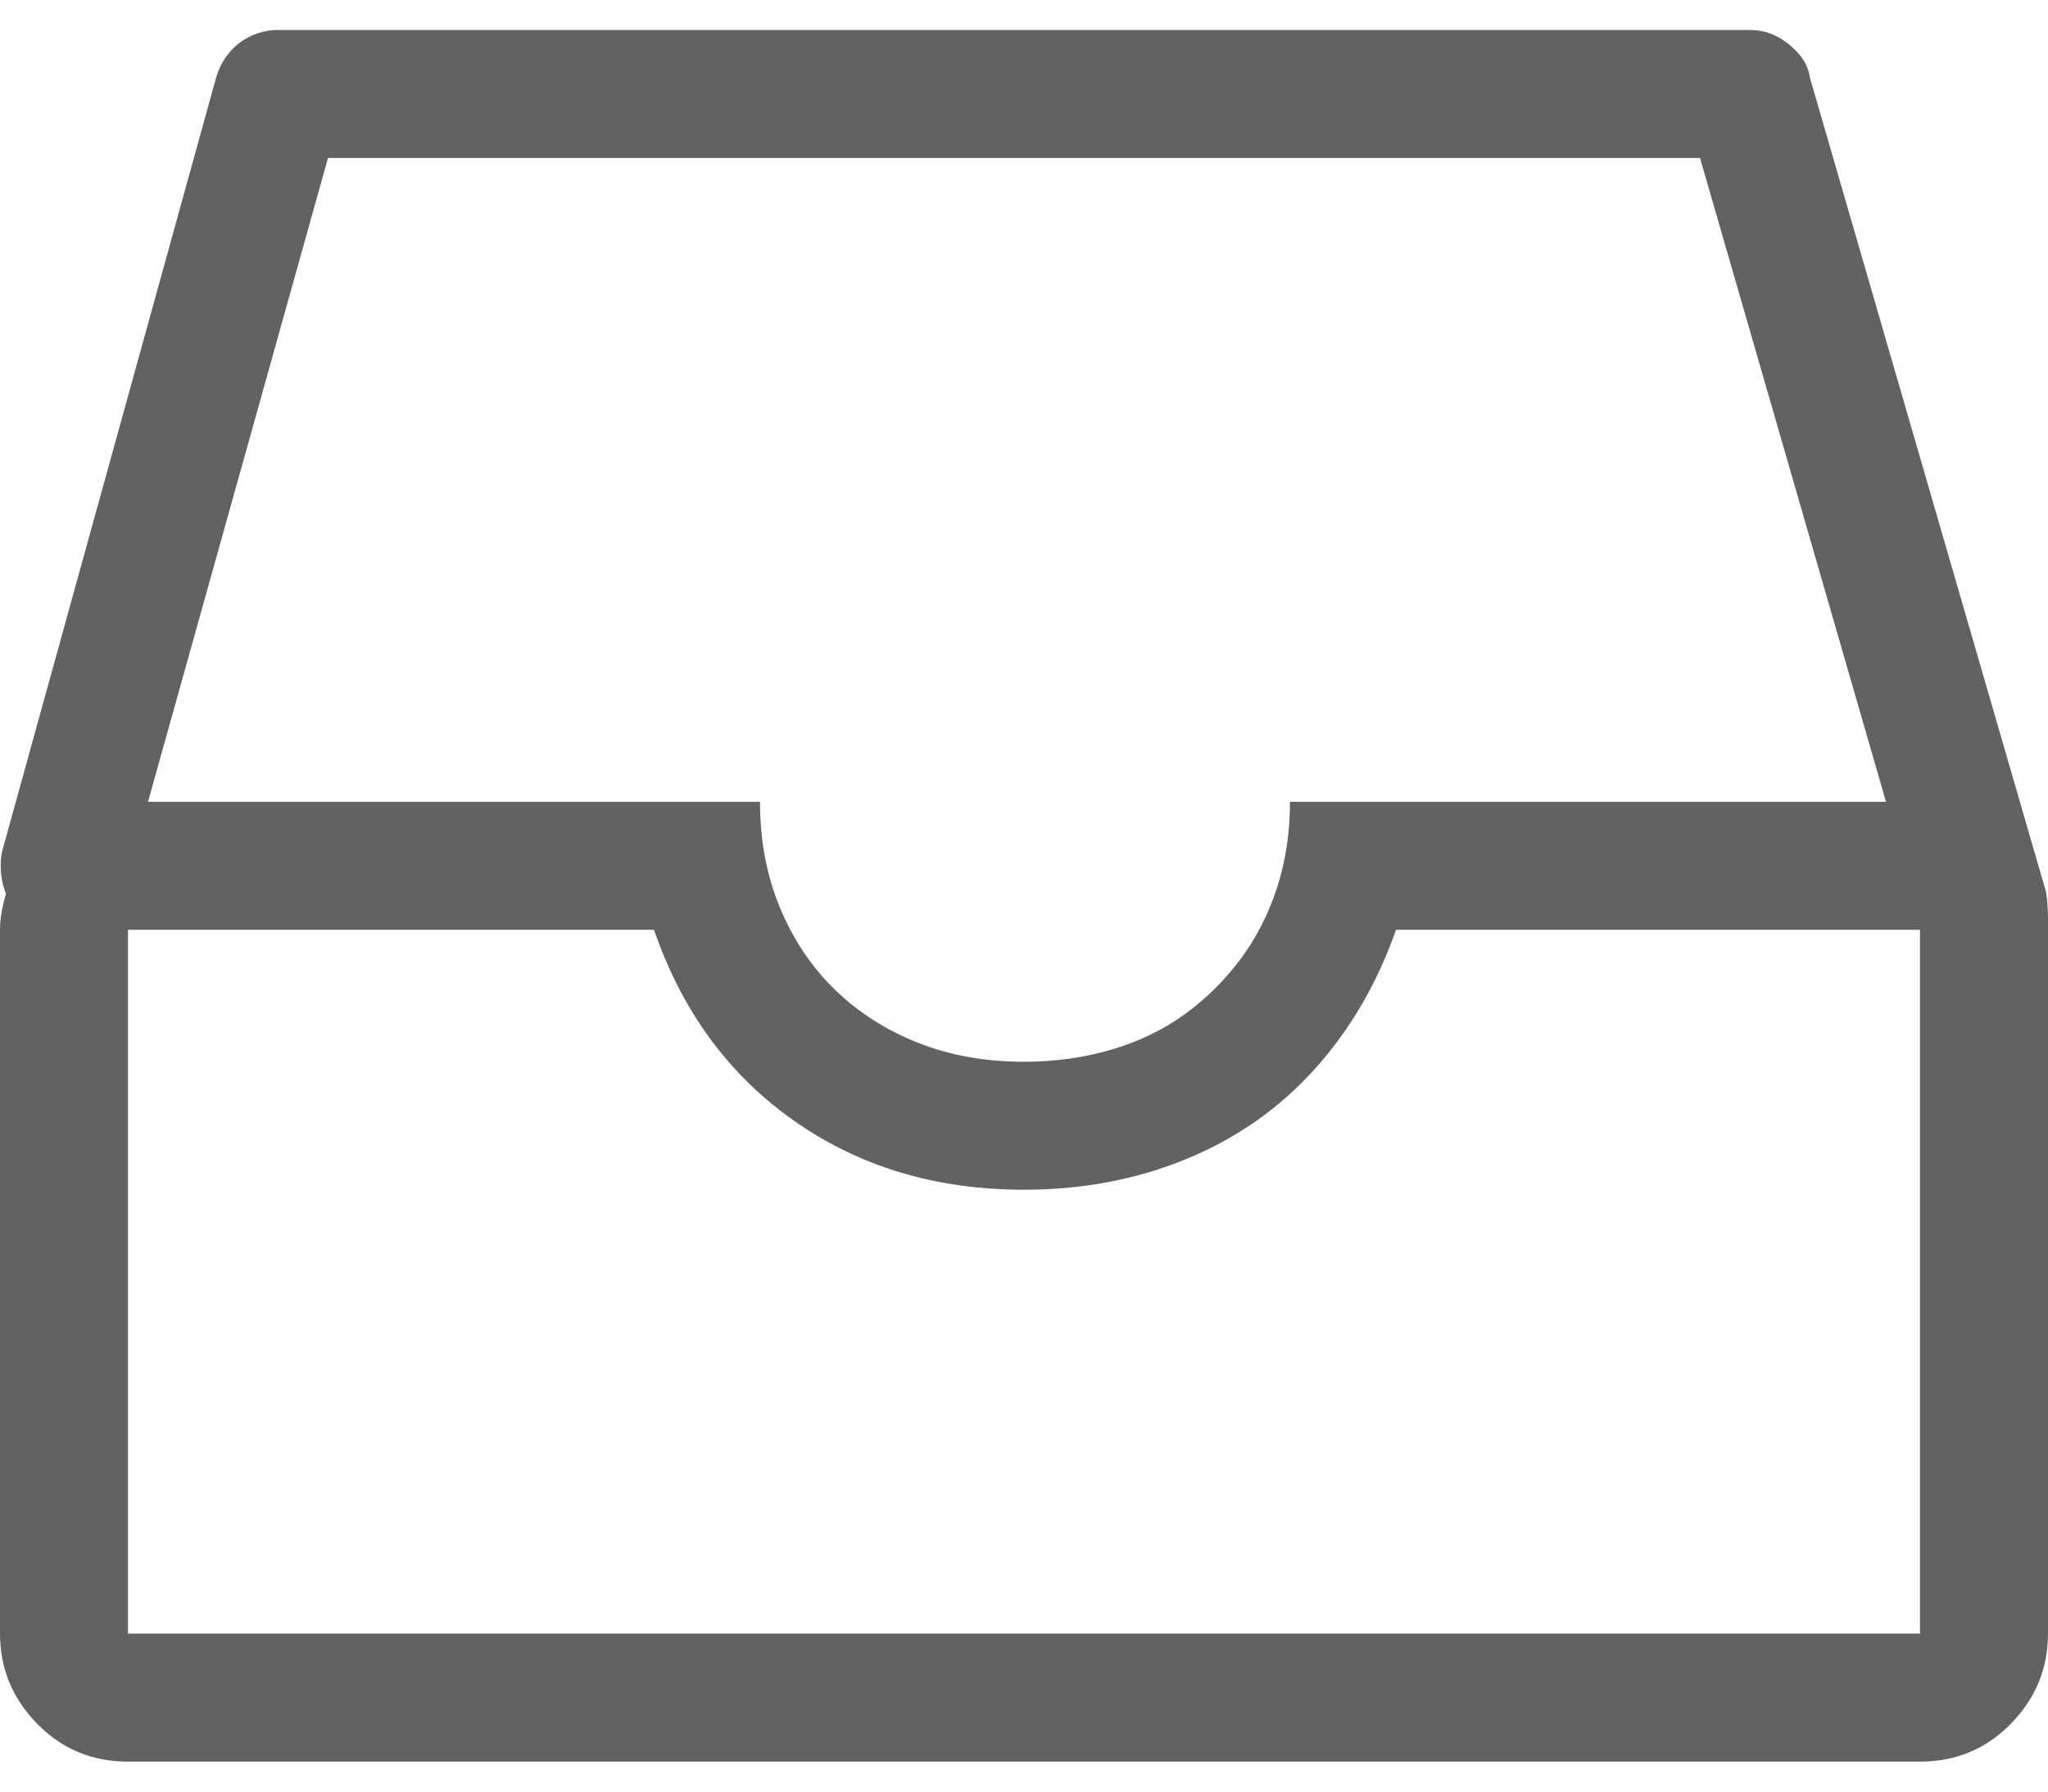
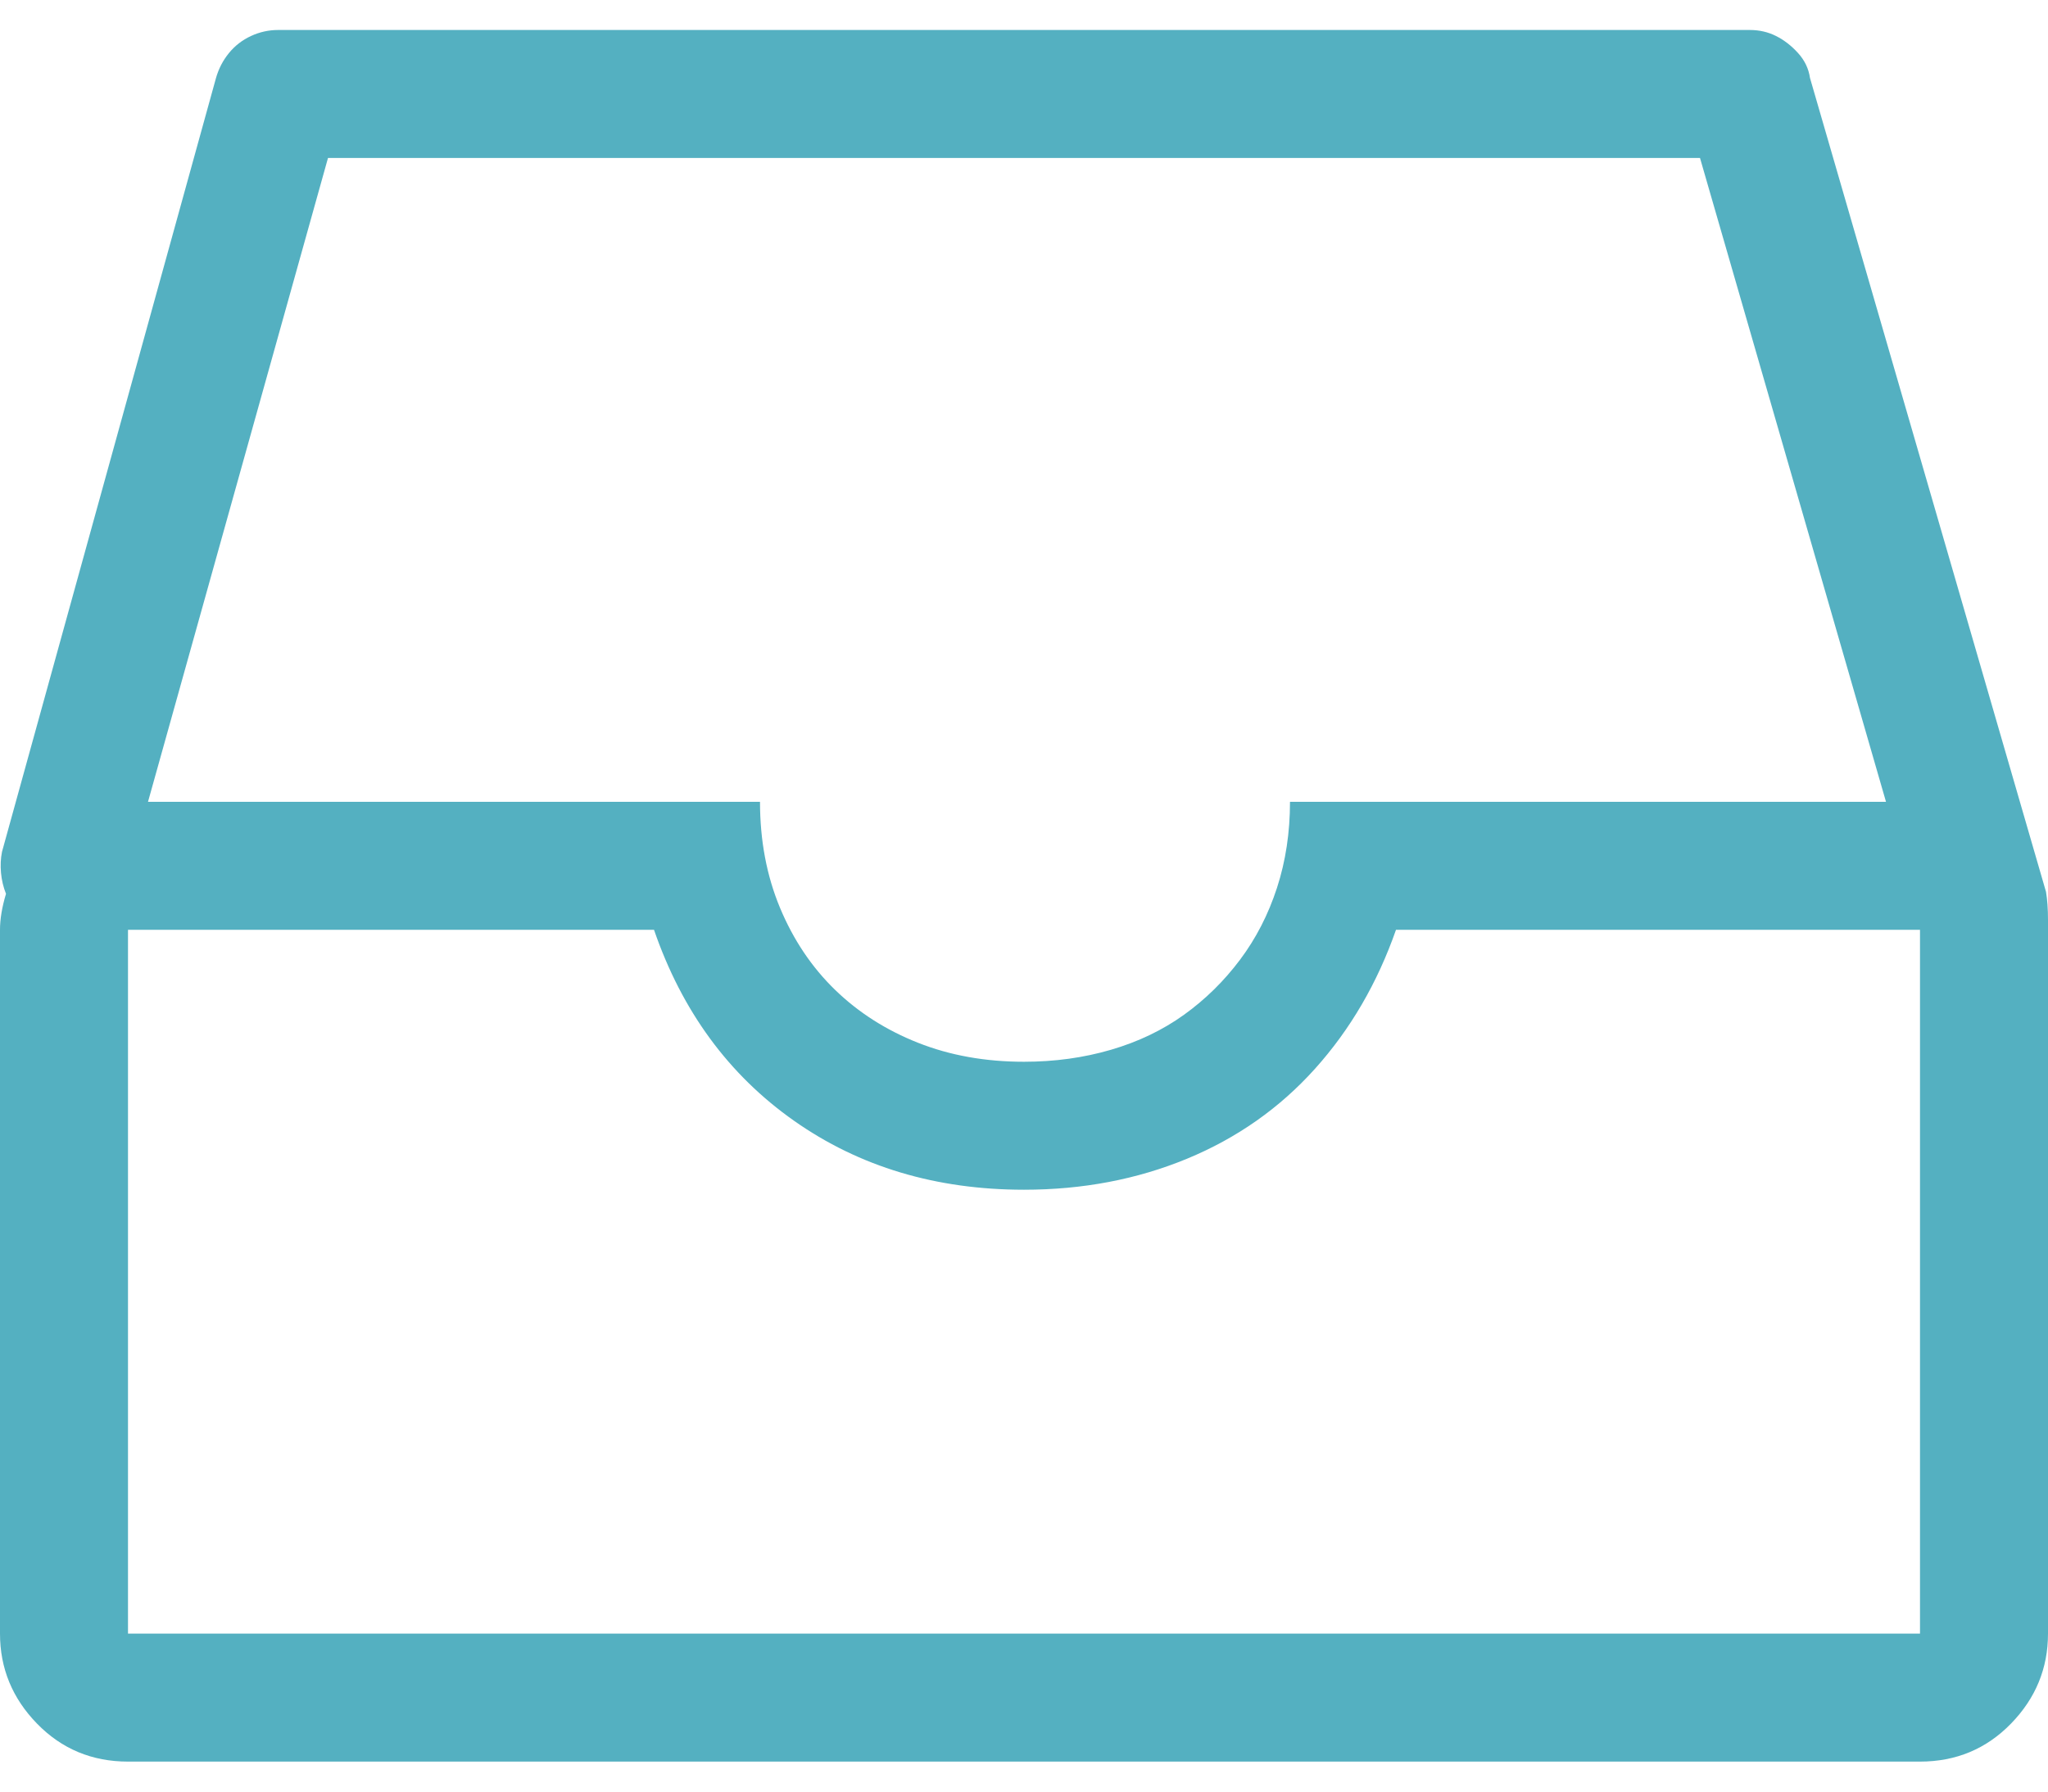
<svg xmlns="http://www.w3.org/2000/svg" width="1024" height="896" style="-ms-transform:rotate(360deg);-webkit-transform:rotate(360deg)" transform="rotate(360)">
-   <path d="M1023 446L905 39q-1-7-6-12.5T888 18t-13-3H139q-7 0-13.5 3t-11 8.5T108 39L1 426q-1 5-.5 10.5T3 447q-3 10-3 18v352q0 26 18.5 45T64 881h896q27 0 45.5-19t18.5-45V460q0-8-1-14zM164 79h686l93 322H645q0 23-6.5 43T620 480t-28 27.5-36.5 17.5-43.5 6q-29 0-53-9.5T417.5 495 390 454t-10-53H74zm796 738H64V465h263q21 61 70 95.5T512 595q44 0 81.5-15.5t64-45T698 465h262v352z" fill="#626262" />
+   <path d="M1023 446L905 39q-1-7-6-12.5T888 18t-13-3H139q-7 0-13.5 3t-11 8.5T108 39L1 426q-1 5-.5 10.5T3 447q-3 10-3 18v352q0 26 18.5 45T64 881h896q27 0 45.5-19t18.5-45V460q0-8-1-14zM164 79h686l93 322H645q0 23-6.5 43T620 480t-28 27.5-36.5 17.5-43.5 6q-29 0-53-9.5T417.5 495 390 454t-10-53H74zm796 738H64V465h263q21 61 70 95.5T512 595q44 0 81.5-15.5t64-45T698 465h262v352z" fill="#54b0c1" />
  <path fill="rgba(0, 0, 0, 0)" d="M0 0h1024v896H0z" />
</svg>
